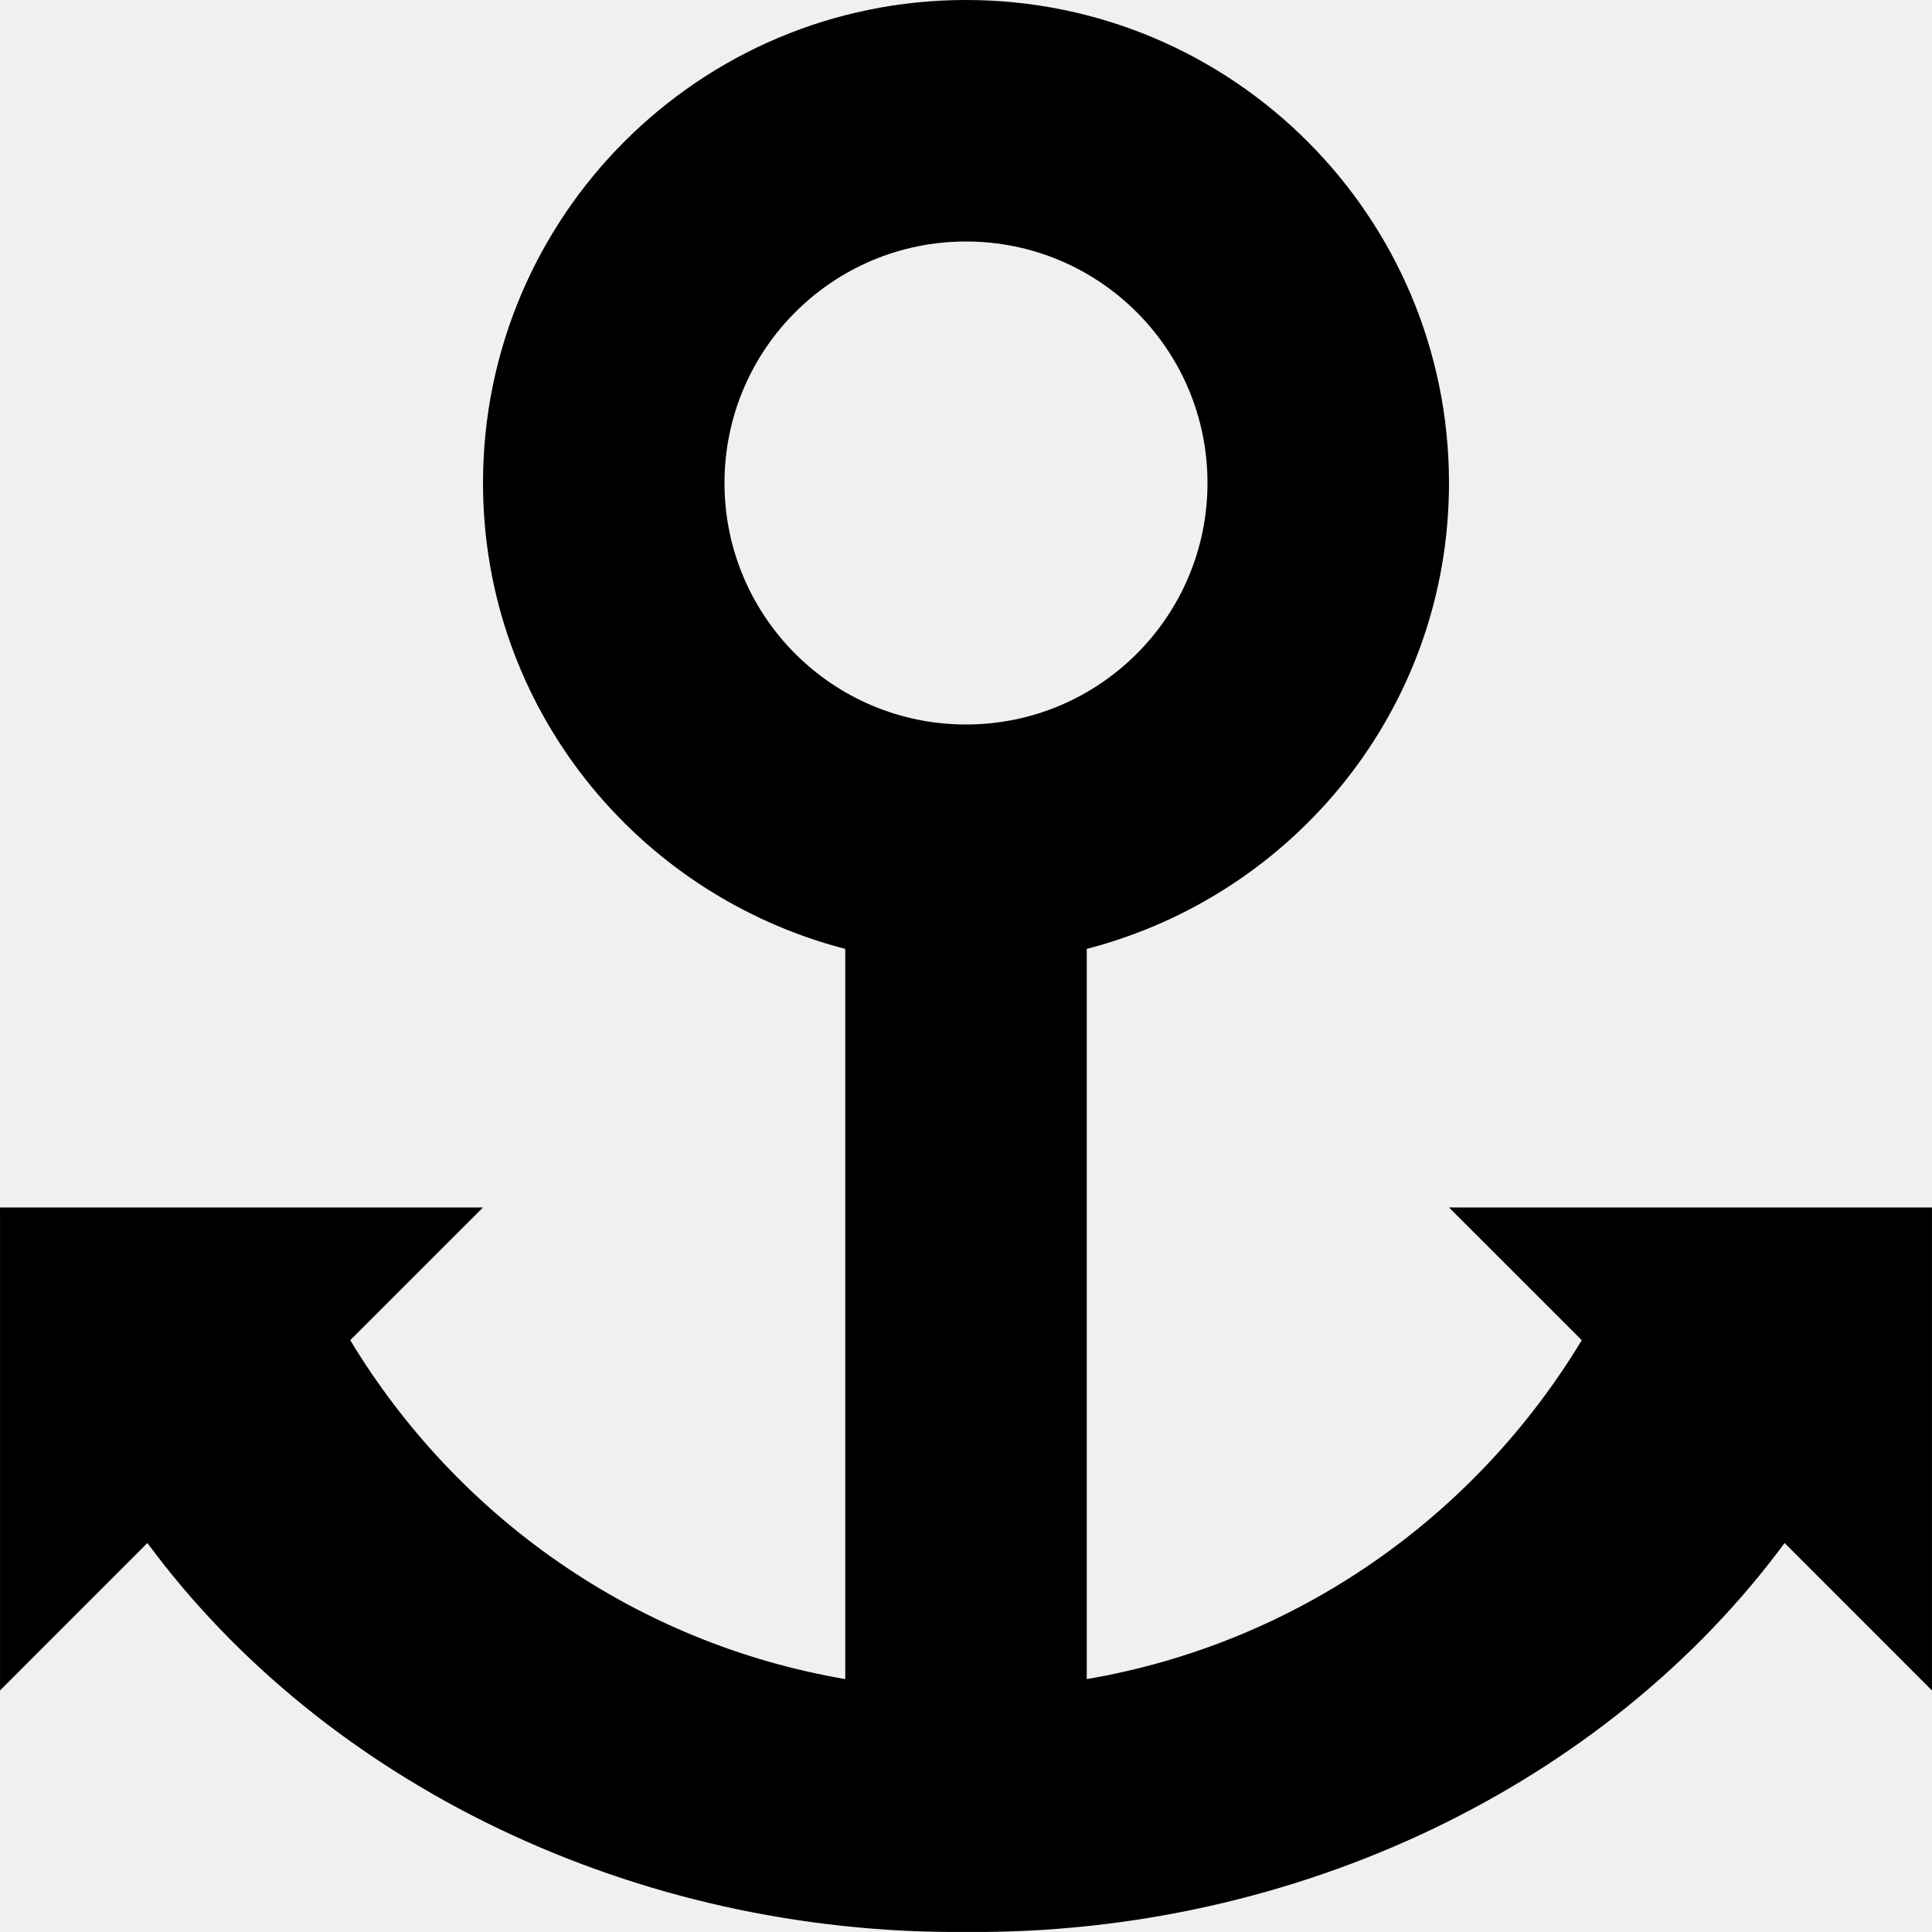
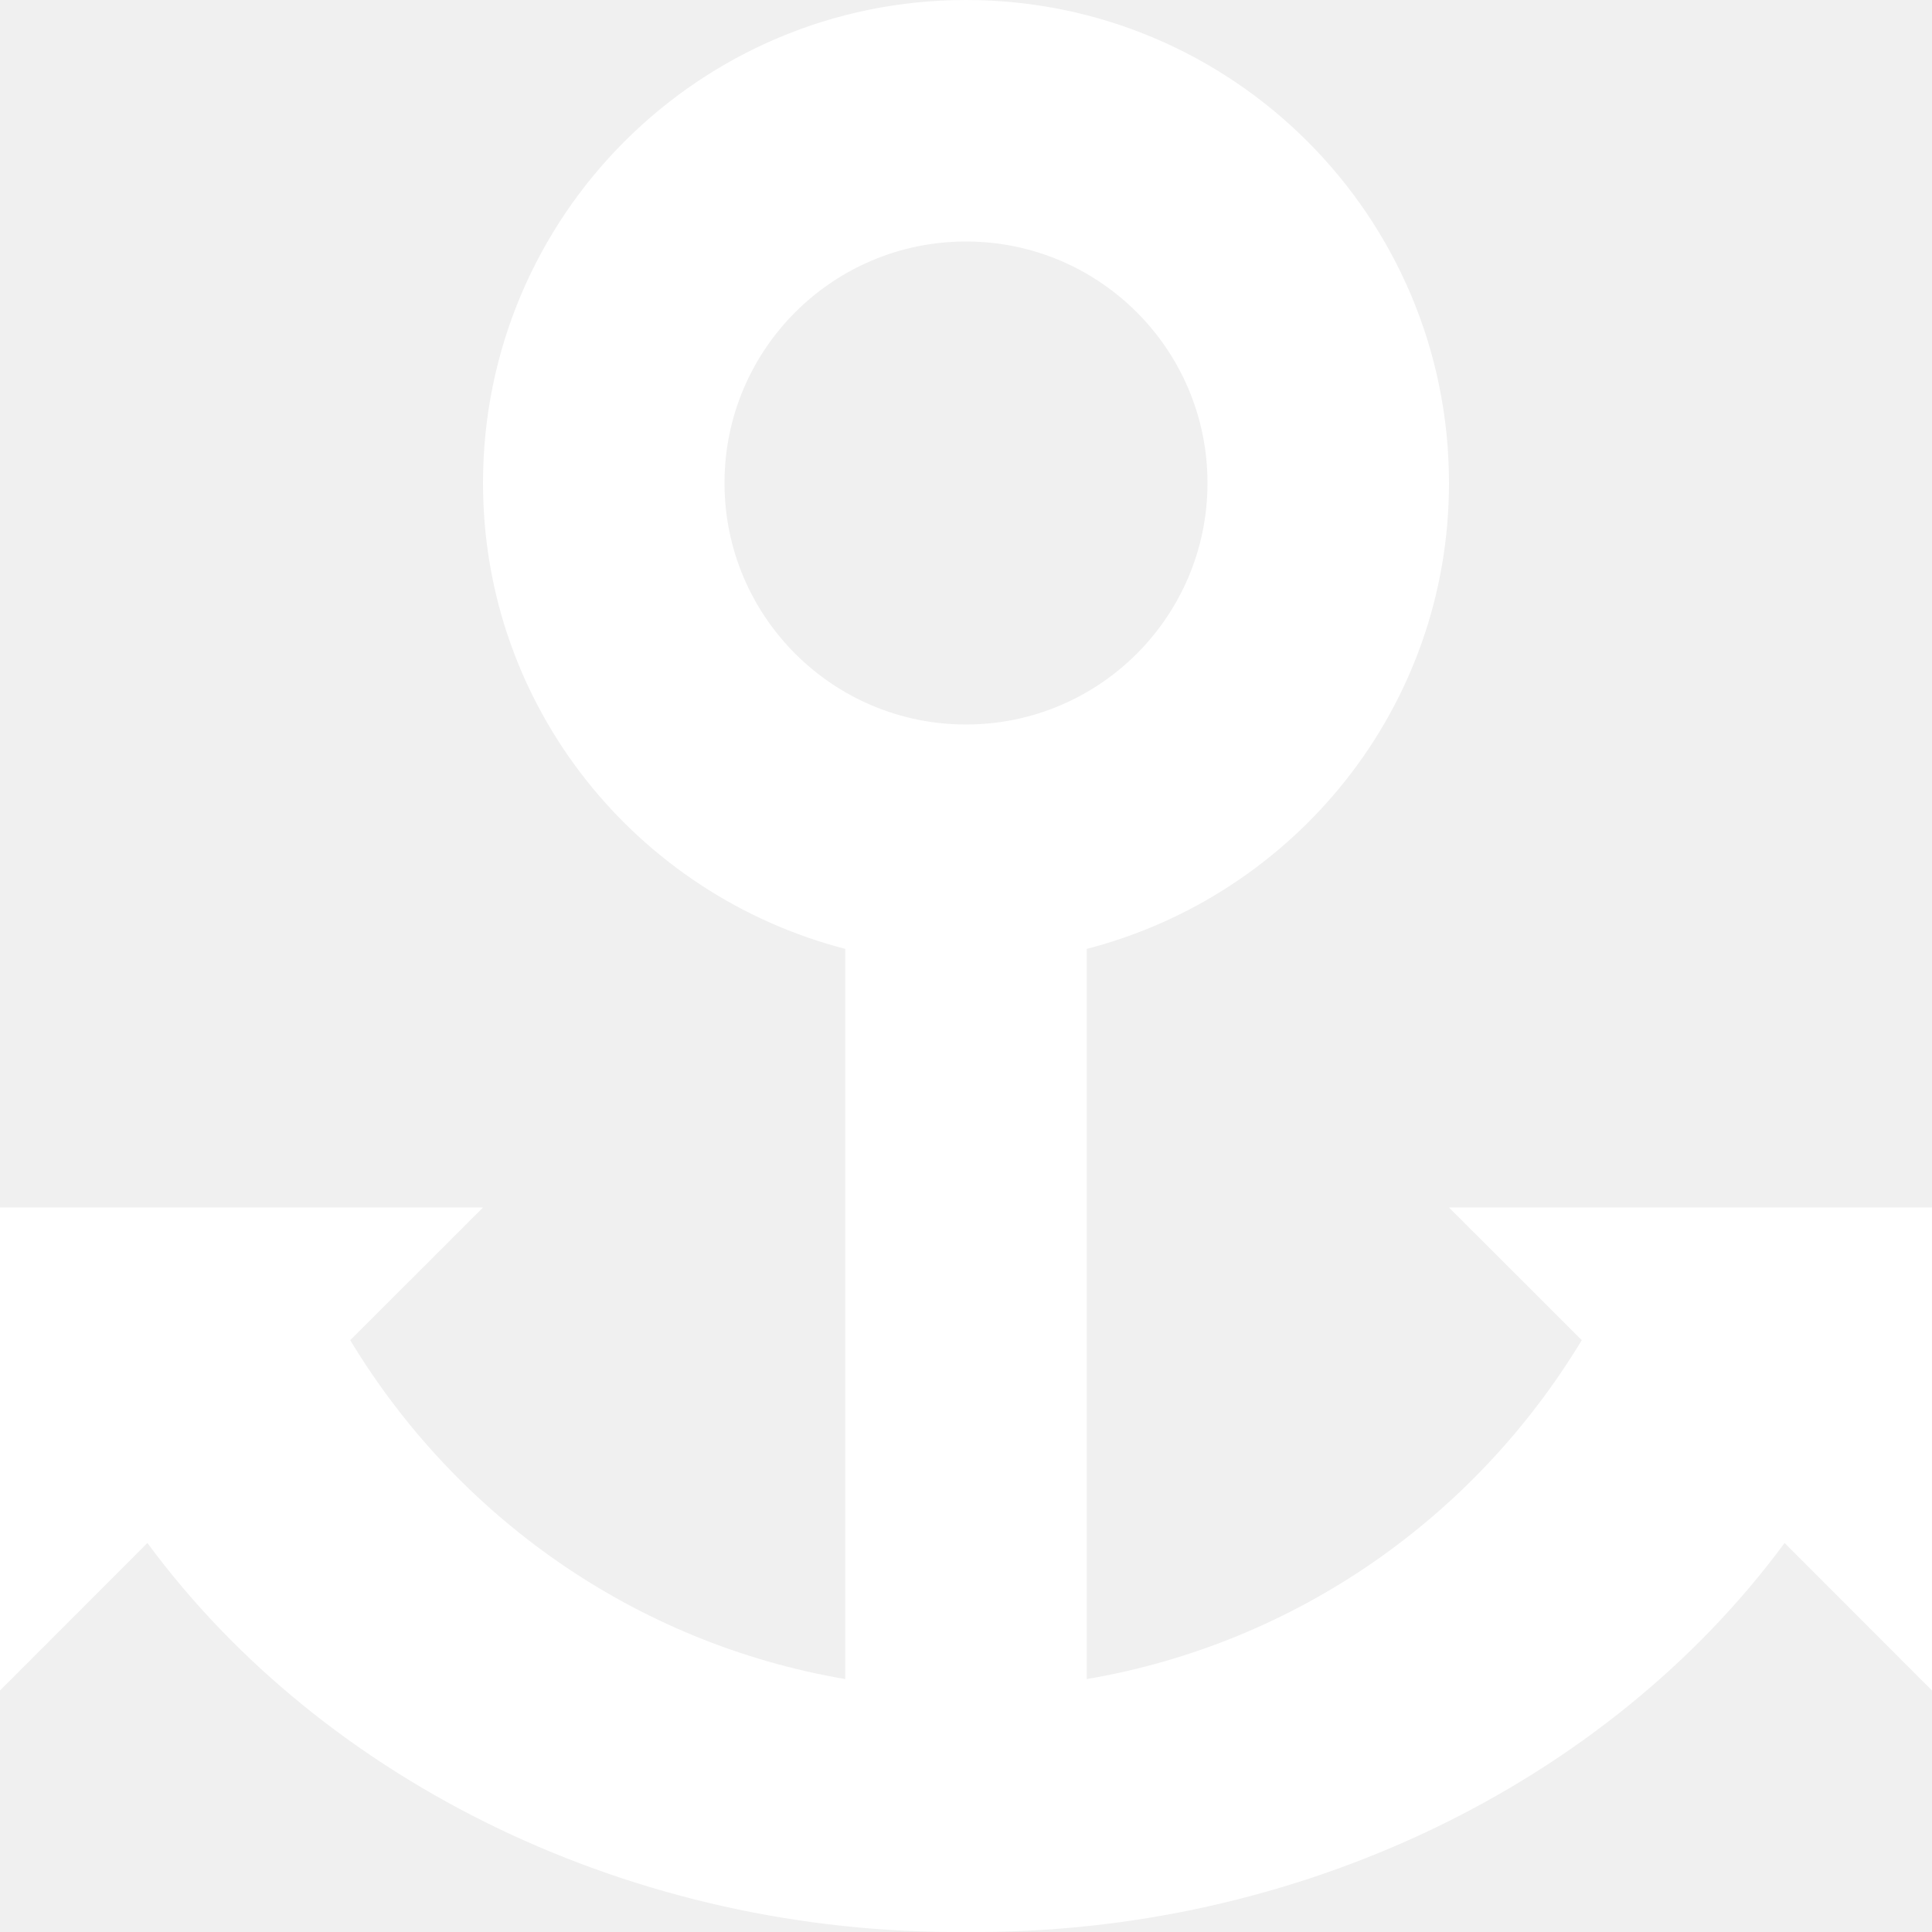
- <svg xmlns="http://www.w3.org/2000/svg" height="512" viewBox="0 0 512 512" width="512">
+ <svg xmlns="http://www.w3.org/2000/svg" fill="#fff" height="512" viewBox="0 0 512 512" width="512">
  <path d="M472.934 408.914c-47.064 63.764-128.998 103.825-216.934 103.075-87.937.75-169.872-39.312-216.935-103.075l-39.06 39.077v-127.997h127.997l-35.188 35.17c28.22 46.719 75.438 80.296 131.186 89.812v-193.513c-55.123-14.265-95.998-63.889-95.998-123.466 0-70.685 57.312-127.997 127.998-127.997 70.685 0 127.997 57.312 127.997 127.998 0 59.577-40.875 109.201-95.997 123.466v193.512c55.747-9.516 102.967-43.093 131.184-89.812l-35.187-35.17h127.996v127.997l-39.059-39.077zm-152.937-280.916c0-35.343-28.653-63.999-63.997-63.999-35.345 0-63.999 28.656-63.999 63.999s28.654 63.999 63.999 63.999c35.344-.001 63.997-28.657 63.997-63.999z" />
</svg>
